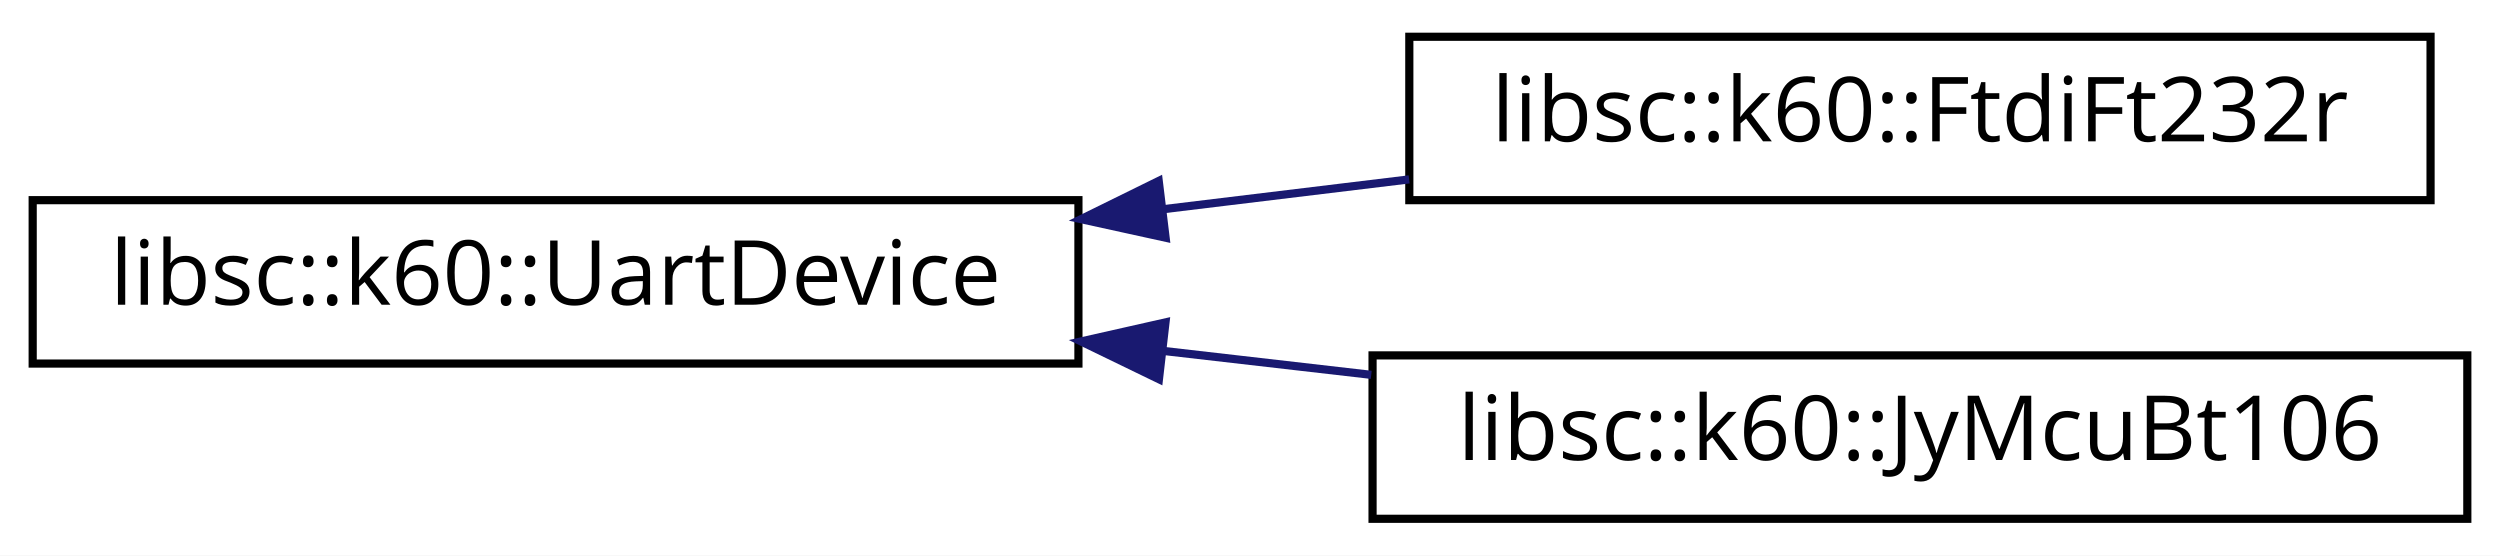
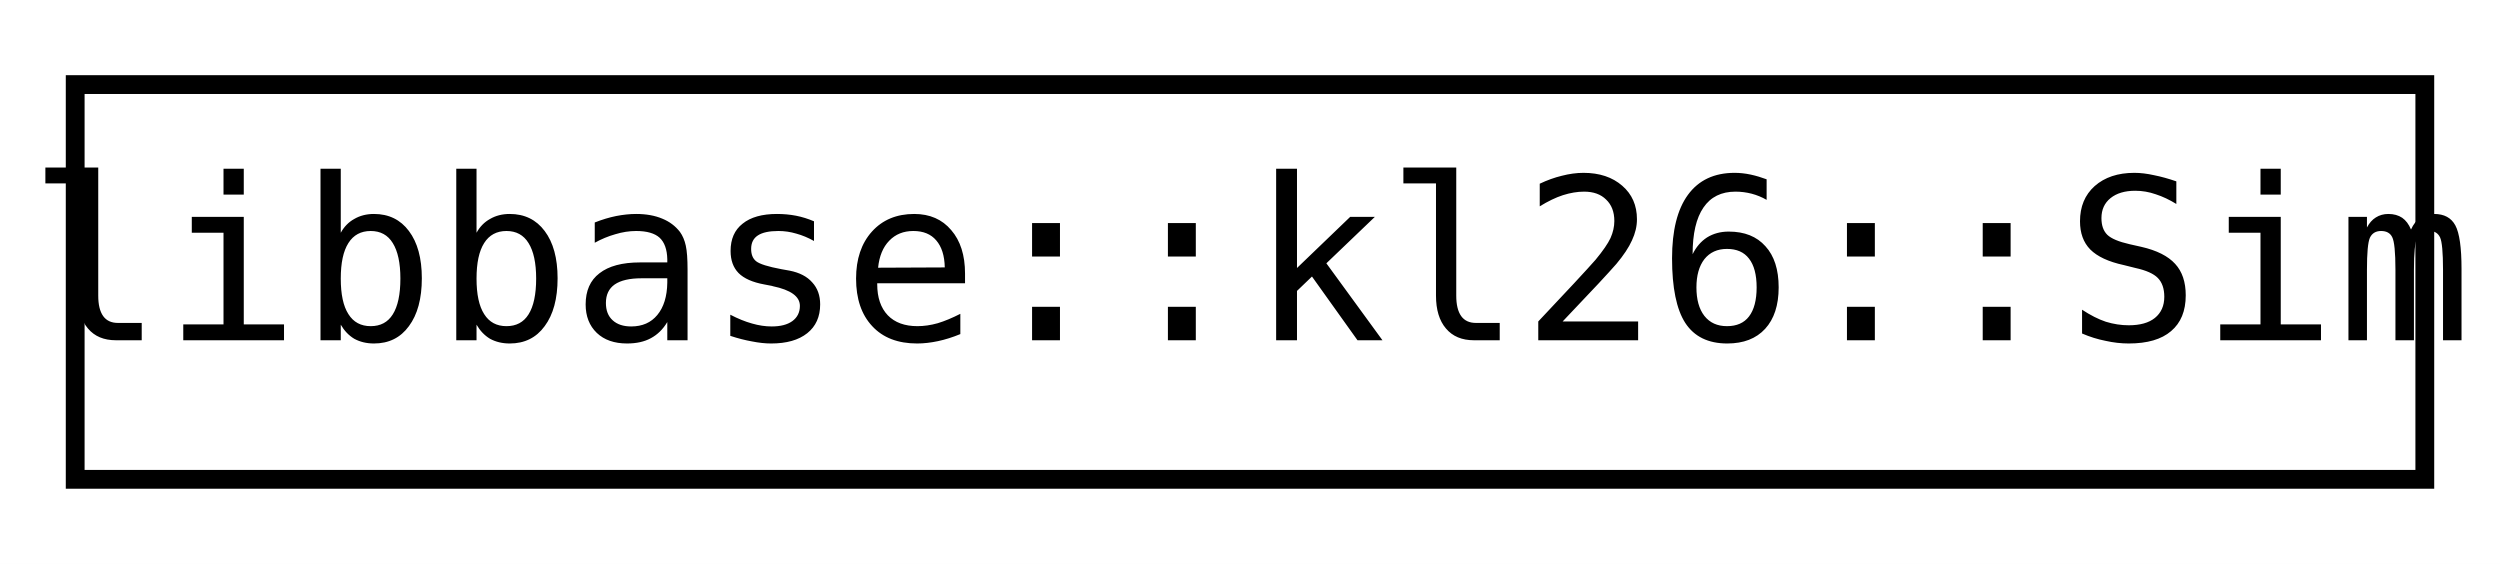
- <svg xmlns="http://www.w3.org/2000/svg" xmlns:xlink="http://www.w3.org/1999/xlink" width="306pt" height="68pt" viewBox="0.00 0.00 306.00 68.00">
-   <g id="graph0" class="graph" transform="scale(1 1) rotate(0) translate(4 64)">
-     <polygon fill="white" stroke="none" points="-4,4 -4,-64 302,-64 302,4 -4,4" />
+ <svg xmlns="http://www.w3.org/2000/svg" xmlns:xlink="http://www.w3.org/1999/xlink" width="133pt" height="30pt" viewBox="0.00 0.00 133.00 30.00">
+   <g id="graph0" class="graph" transform="scale(1 1) rotate(0) translate(4 26)">
+     <polygon fill="white" stroke="none" points="-4,4 -4,-26 129,-26 129,4 -4,4" />
    <g id="node1" class="node">
      <g id="a_node1">
-         <a xlink:href="classlibsc_1_1k60_1_1_uart_device.xhtml" target="_top" xlink:title="libsc::k60::UartDevice">
-           <polygon fill="white" stroke="black" points="0,-19.5 0,-39.5 128,-39.5 128,-19.5 0,-19.5" />
-           <text text-anchor="middle" x="64" y="-26.7" font-family="Open Sans" font-size="11.00">libsc::k60::UartDevice</text>
+         <a xlink:href="classlibbase_1_1kl26_1_1_sim.xhtml" target="_top" xlink:title="libbase::kl26::Sim">
+           <polygon fill="white" stroke="black" points="-7.10543e-15,-0.5 -7.10543e-15,-21.5 125,-21.5 125,-0.5 -7.10543e-15,-0.5" />
+           <text text-anchor="middle" x="62.5" y="-7.9" font-family="Inconsolata" font-size="12.00">libbase::kl26::Sim</text>
        </a>
      </g>
    </g>
-     <g id="node2" class="node">
-       <g id="a_node2">
-         <a xlink:href="classlibsc_1_1k60_1_1_ftdi_ft232r.xhtml" target="_top" xlink:title="libsc::k60::FtdiFt232r">
-           <polygon fill="white" stroke="black" points="168.5,-39.5 168.5,-59.5 293.5,-59.5 293.5,-39.5 168.5,-39.5" />
-           <text text-anchor="middle" x="231" y="-46.7" font-family="Open Sans" font-size="11.00">libsc::k60::FtdiFt232r</text>
-         </a>
-       </g>
-     </g>
-     <g id="edge1" class="edge">
-       <path fill="none" stroke="midnightblue" d="M138.312,-38.386C148.386,-39.607 158.646,-40.851 168.479,-42.043" />
-       <polygon fill="midnightblue" stroke="midnightblue" points="138.67,-34.904 128.321,-37.175 137.828,-41.853 138.67,-34.904" />
-     </g>
-     <g id="node3" class="node">
-       <g id="a_node3">
-         <a xlink:href="classlibsc_1_1k60_1_1_jy_mcu_bt106.xhtml" target="_top" xlink:title="libsc::k60::JyMcuBt106">
-           <polygon fill="white" stroke="black" points="164,-0.5 164,-20.5 298,-20.5 298,-0.5 164,-0.5" />
-           <text text-anchor="middle" x="231" y="-7.7" font-family="Open Sans" font-size="11.00">libsc::k60::JyMcuBt106</text>
-         </a>
-       </g>
-     </g>
-     <g id="edge2" class="edge">
-       <path fill="none" stroke="midnightblue" d="M138.52,-21.034C146.952,-20.063 155.511,-19.078 163.839,-18.119" />
-       <polygon fill="midnightblue" stroke="midnightblue" points="137.855,-17.587 128.321,-22.208 138.656,-24.541 137.855,-17.587" />
-     </g>
  </g>
</svg>
